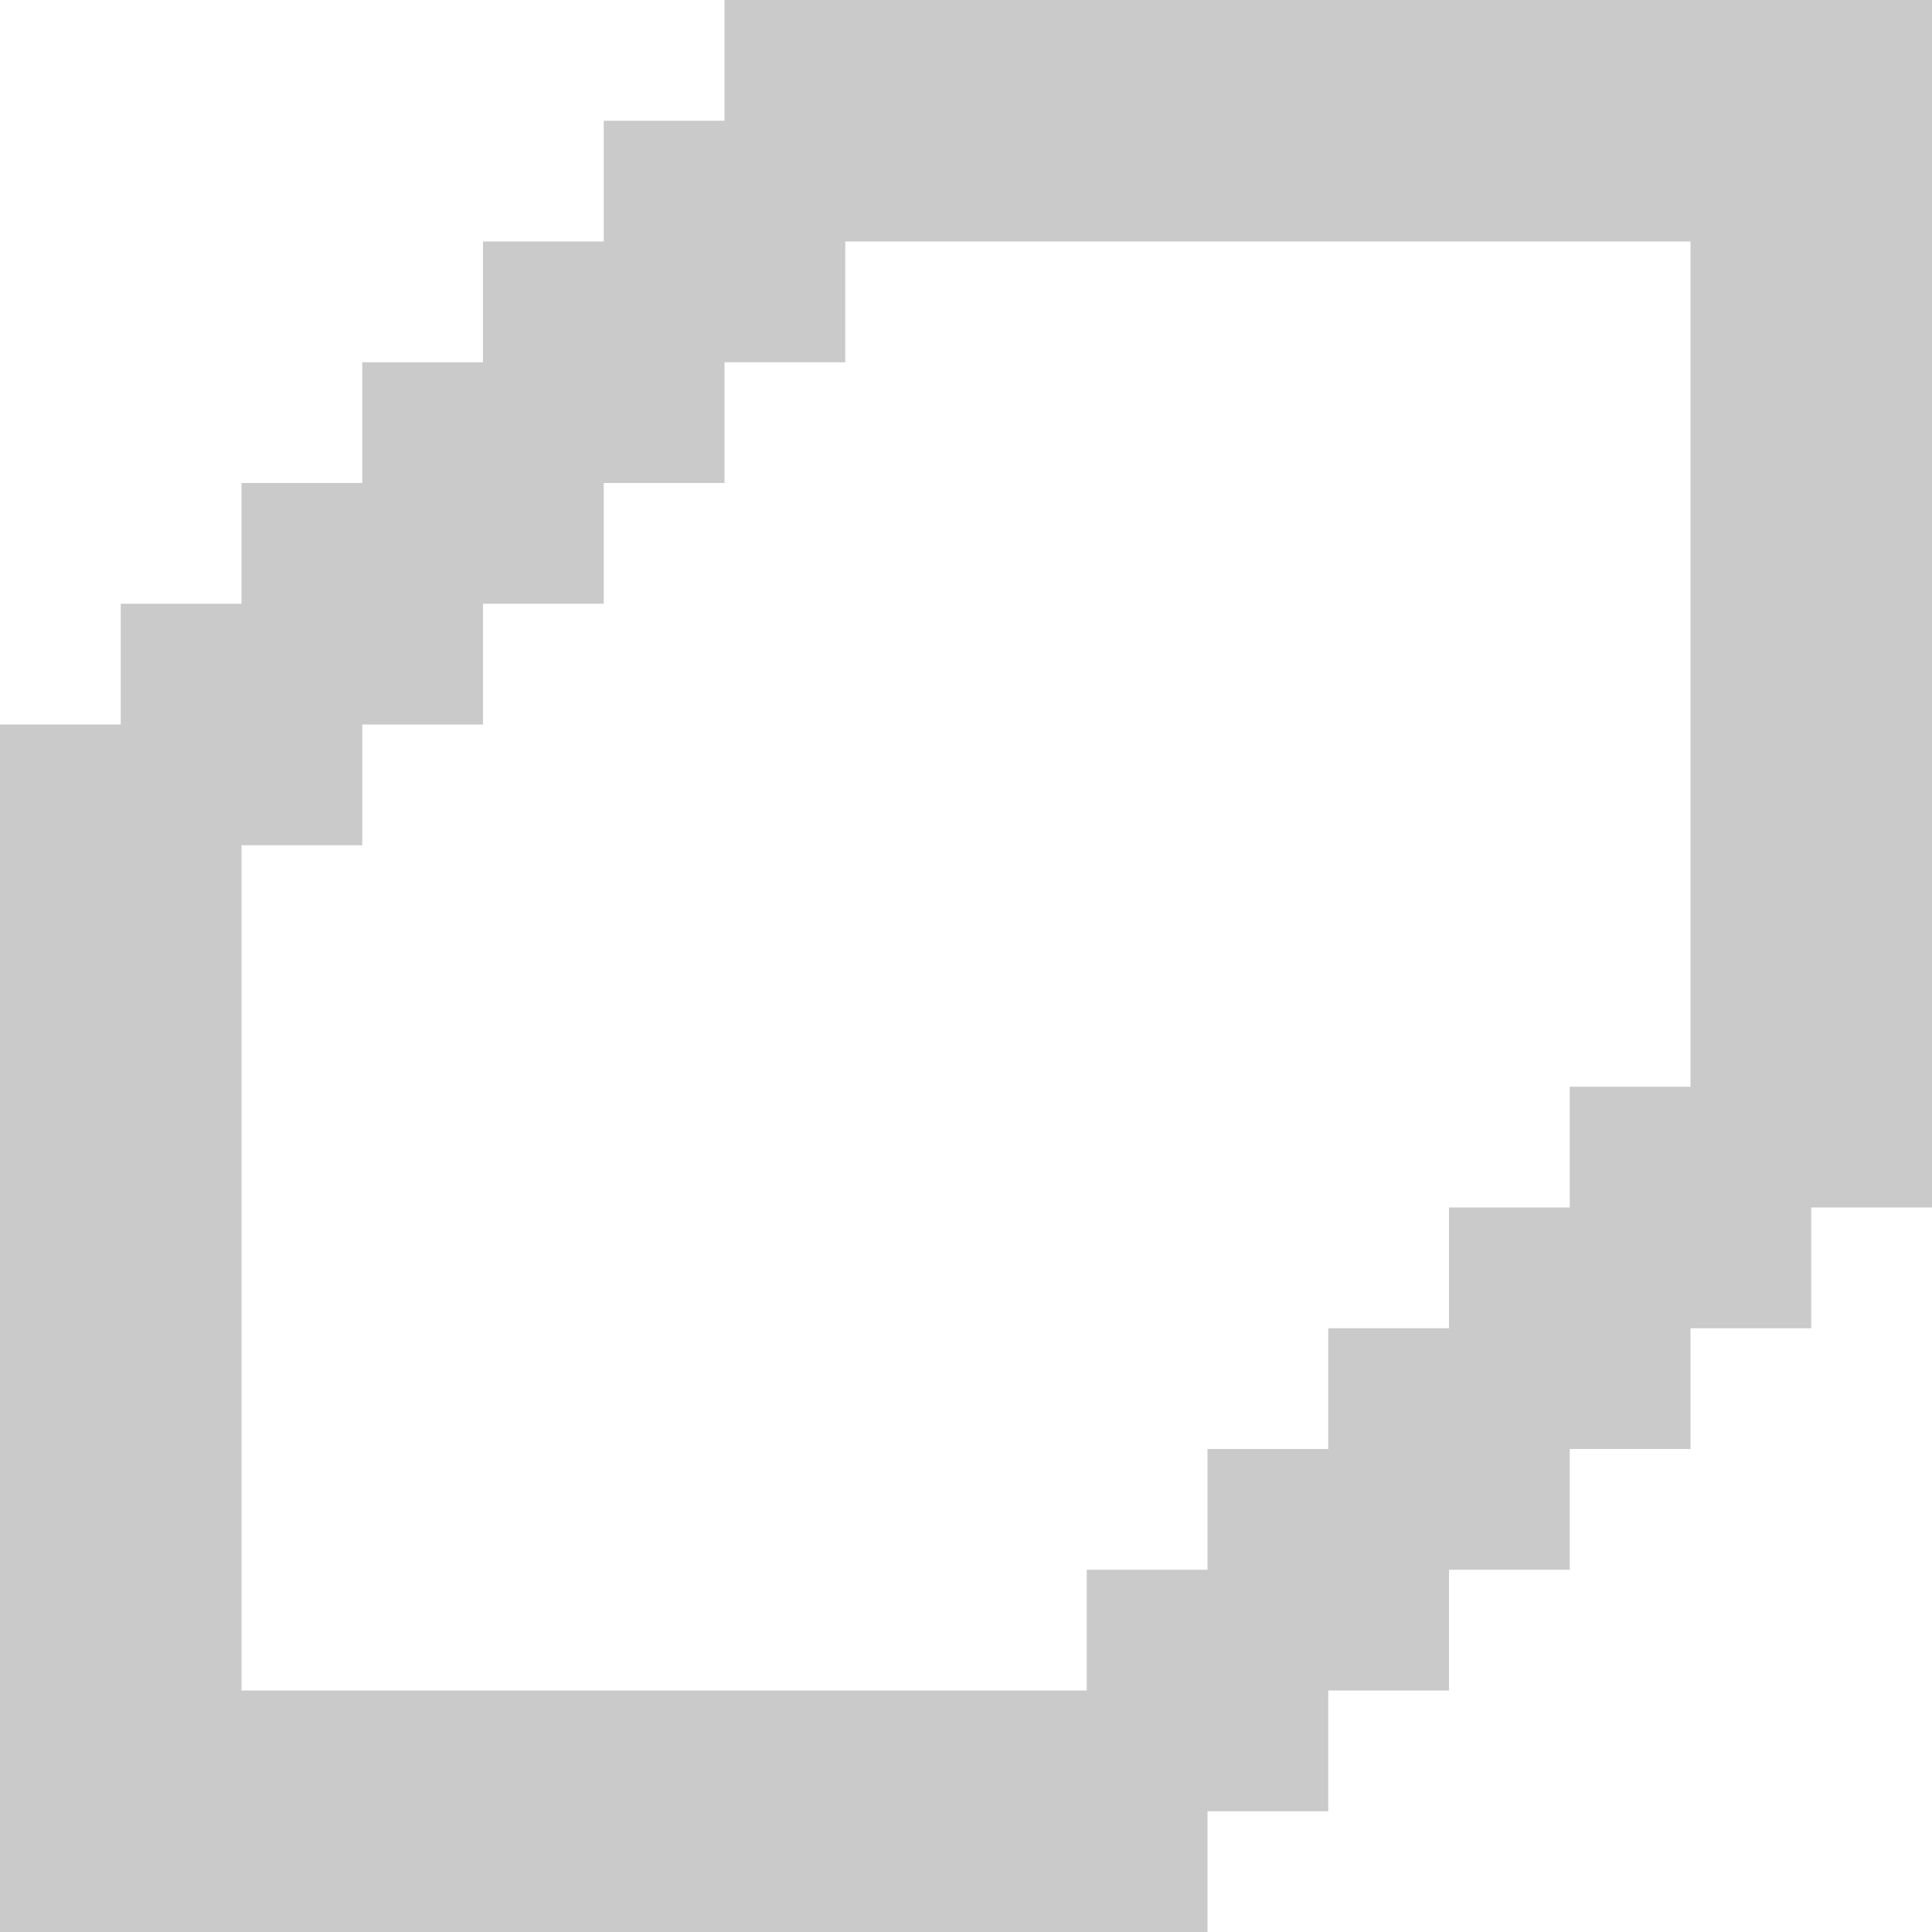
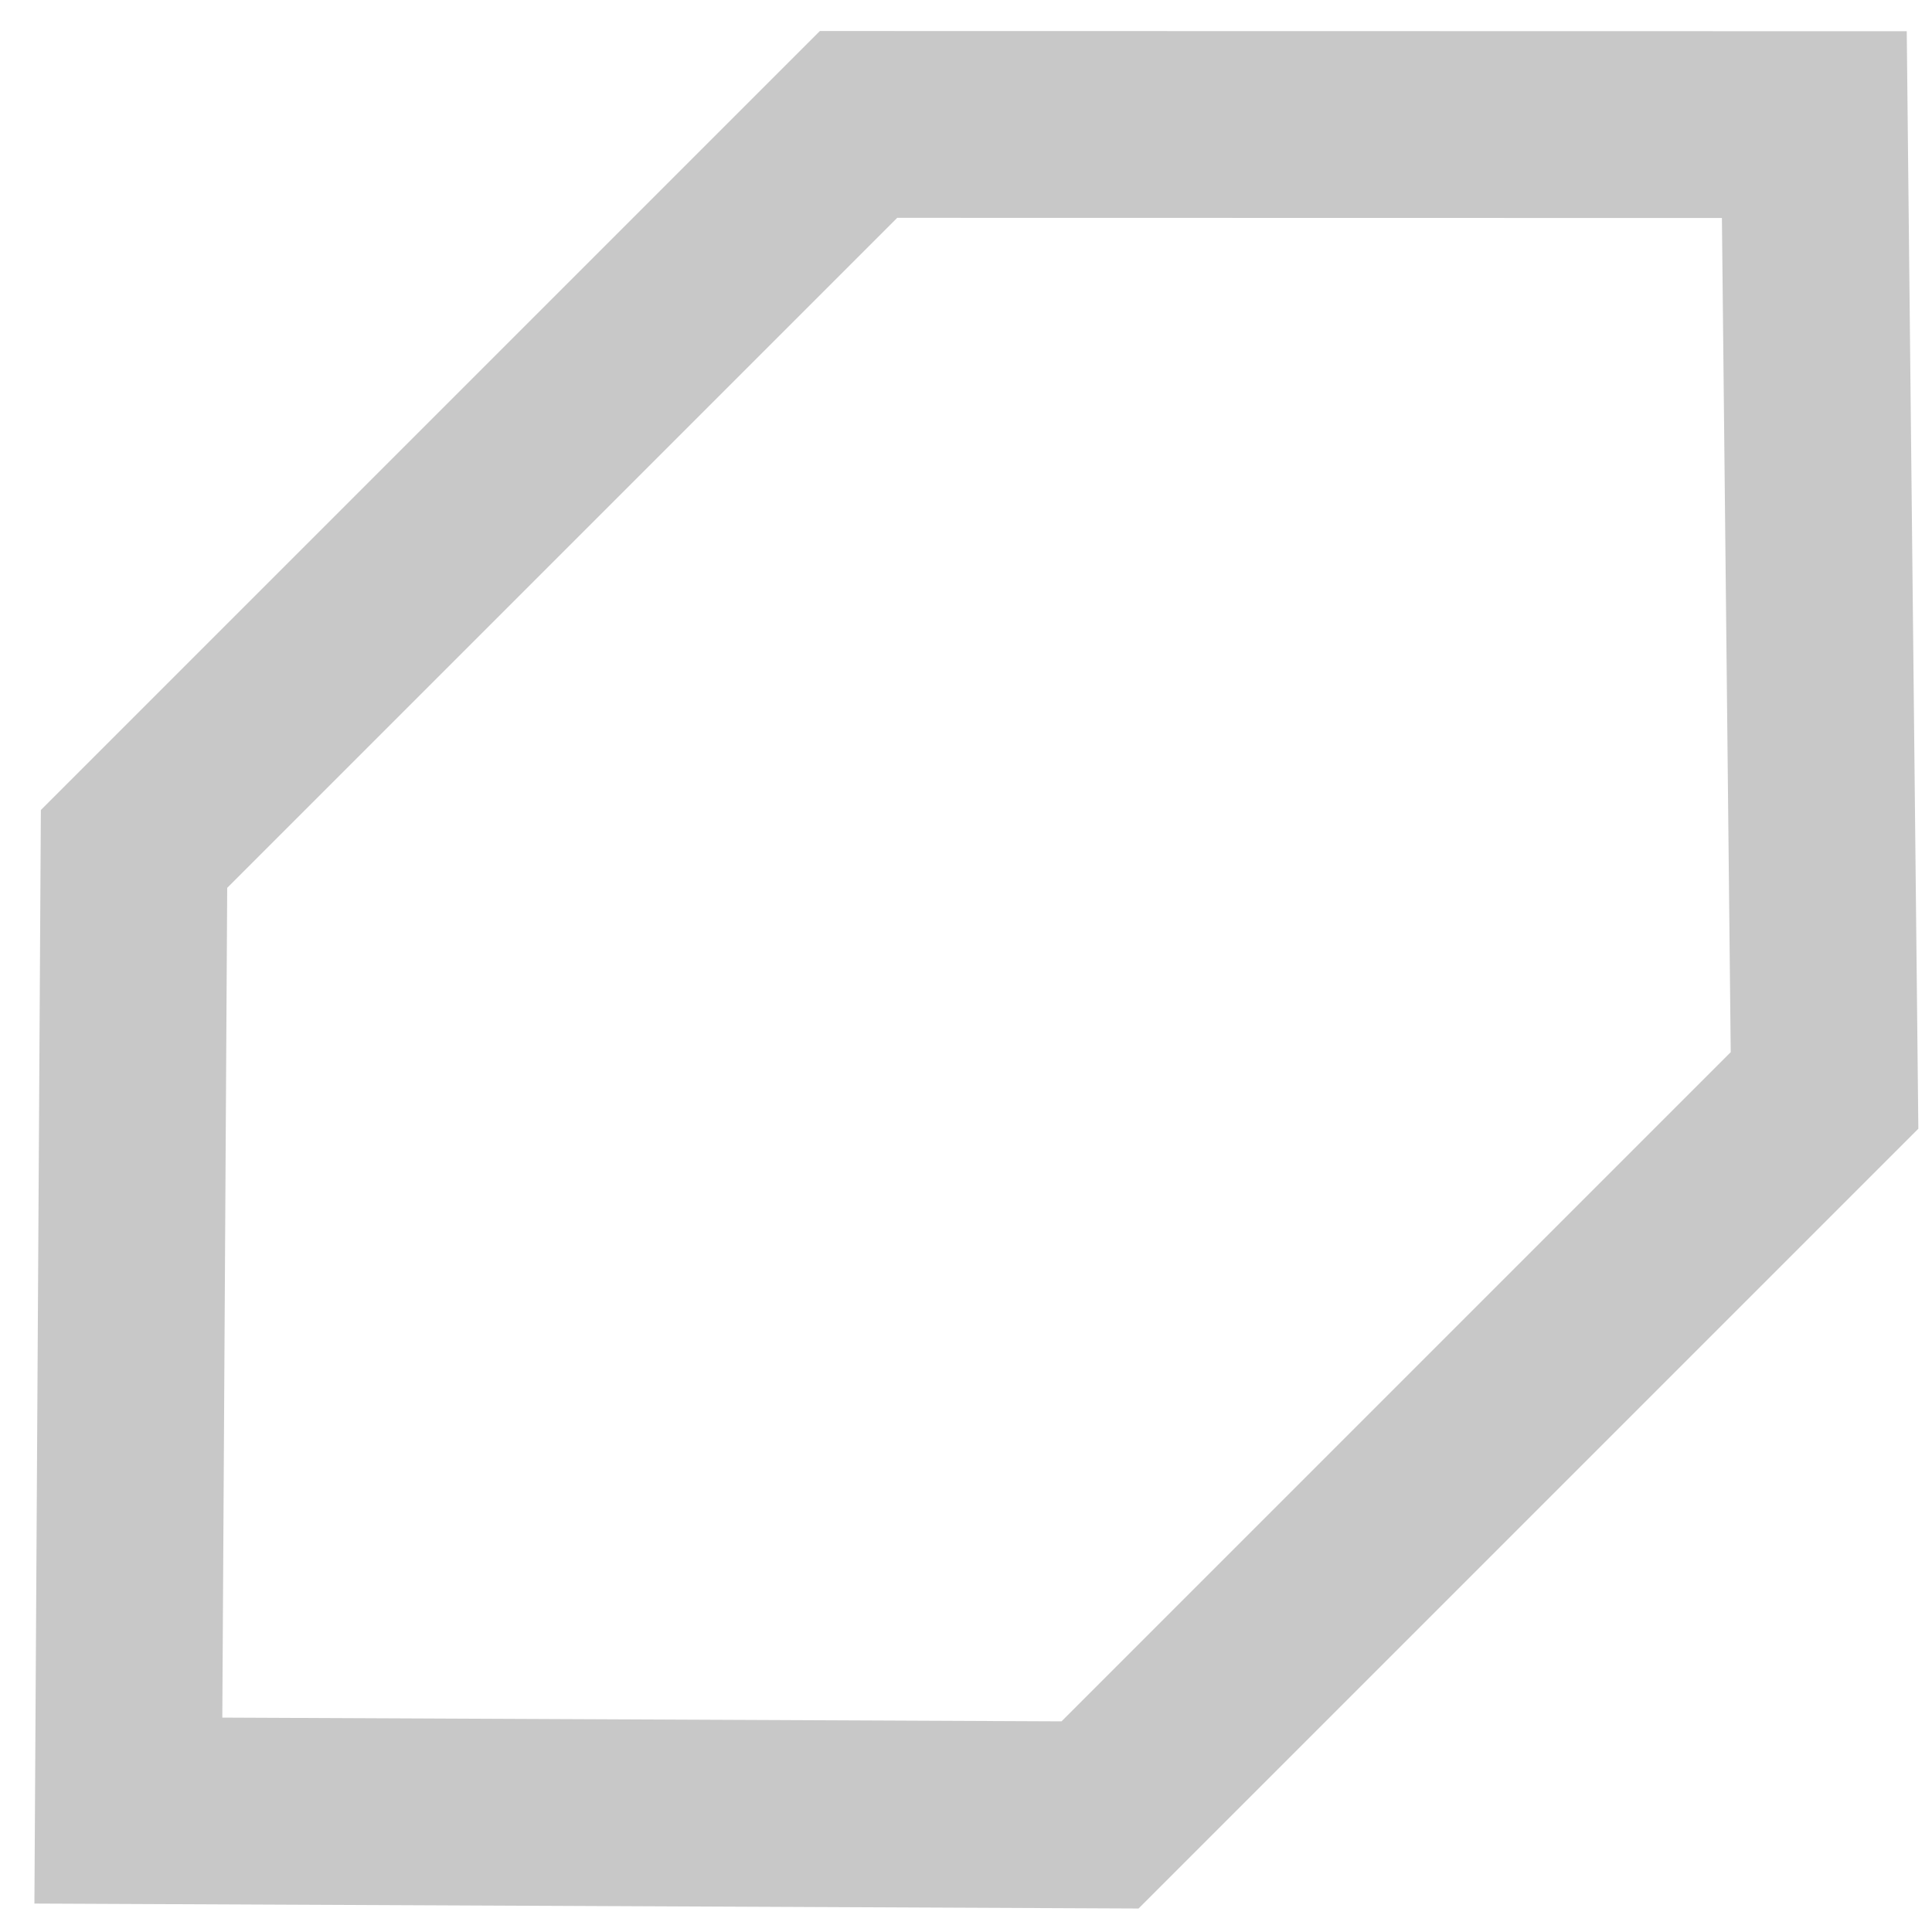
- <svg xmlns="http://www.w3.org/2000/svg" version="1.1" id="svg2" viewBox="0 0 32 32" height="32" width="32">
+ <svg xmlns="http://www.w3.org/2000/svg" version="1.1" id="svg2" viewBox="0 0 32 32" height="34.133" width="34.133">
  <defs id="defs4">
-     <filter style="color-interpolation-filters:sRGB;" id="filter4429">
+     <filter style="color-interpolation-filters:sRGB" id="filter4429">
      <feFlood flood-opacity="0.502" flood-color="rgb(0,0,0)" result="flood" id="feFlood4431" />
      <feComposite in="flood" in2="SourceGraphic" operator="in" result="composite1" id="feComposite4433" />
      <feGaussianBlur in="composite1" stdDeviation="0" result="blur" id="feGaussianBlur4435" />
      <feOffset dx="0" dy="-2" result="offset" id="feOffset4437" />
      <feComposite in="SourceGraphic" in2="offset" operator="over" result="composite2" id="feComposite4439" />
    </filter>
-     <filter style="color-interpolation-filters:sRGB;" id="filter8784">
+     <filter style="color-interpolation-filters:sRGB" id="filter8784">
      <feFlood flood-opacity="0.502" flood-color="rgb(0,0,0)" result="flood" id="feFlood8786" />
      <feComposite in="flood" in2="SourceGraphic" operator="in" result="composite1" id="feComposite8788" />
      <feGaussianBlur in="composite1" stdDeviation="0" result="blur" id="feGaussianBlur8790" />
      <feOffset dx="0" dy="-2" result="offset" id="feOffset8792" />
      <feComposite in="SourceGraphic" in2="offset" operator="over" result="composite2" id="feComposite8794" />
    </filter>
-     <filter style="color-interpolation-filters:sRGB;" id="filter8959">
+     <filter style="color-interpolation-filters:sRGB" id="filter8959">
      <feFlood flood-opacity="0.502" flood-color="rgb(0,0,0)" result="flood" id="feFlood8961" />
      <feComposite in="flood" in2="SourceGraphic" operator="in" result="composite1" id="feComposite8963" />
      <feGaussianBlur in="composite1" stdDeviation="0" result="blur" id="feGaussianBlur8965" />
      <feOffset dx="0" dy="-2" result="offset" id="feOffset8967" />
      <feComposite in="SourceGraphic" in2="offset" operator="over" result="composite2" id="feComposite8969" />
    </filter>
-     <filter style="color-interpolation-filters:sRGB;" id="filter10340">
+     <filter style="color-interpolation-filters:sRGB" id="filter10340">
      <feFlood flood-opacity="0.502" flood-color="rgb(0,0,0)" result="flood" id="feFlood10342" />
      <feComposite in="flood" in2="SourceGraphic" operator="in" result="composite1" id="feComposite10344" />
      <feGaussianBlur in="composite1" stdDeviation="0" result="blur" id="feGaussianBlur10346" />
      <feOffset dx="0" dy="-2" result="offset" id="feOffset10348" />
      <feComposite in="SourceGraphic" in2="offset" operator="over" result="composite2" id="feComposite10350" />
    </filter>
-     <filter style="color-interpolation-filters:sRGB;" id="filter10352">
+     <filter style="color-interpolation-filters:sRGB" id="filter10352">
      <feFlood flood-opacity="0.502" flood-color="rgb(0,0,0)" result="flood" id="feFlood10354" />
      <feComposite in="flood" in2="SourceGraphic" operator="in" result="composite1" id="feComposite10356" />
      <feGaussianBlur in="composite1" stdDeviation="0" result="blur" id="feGaussianBlur10358" />
      <feOffset dx="0" dy="-2" result="offset" id="feOffset10360" />
      <feComposite in="SourceGraphic" in2="offset" operator="over" result="composite2" id="feComposite10362" />
    </filter>
    <clipPath id="clipPath4205" clipPathUnits="userSpaceOnUse">
-       <path id="path4207" d="M 0,32 32,32 32,0 0,0 0,32 Z" />
+       <path id="path4207" d="M 0,32 H 32 V 0 H 0 Z" />
    </clipPath>
    <clipPath id="clipPath4238" clipPathUnits="userSpaceOnUse">
-       <path id="path4240" d="M 0,32 32,32 32,0 0,0 0,32 Z" />
+       <path id="path4240" d="M 0,32 H 32 V 0 H 0 Z" />
    </clipPath>
  </defs>
-   <g id="layer1" style="display:inline">
-     <path style="opacity:1;fill:#cacaca;fill-opacity:1;stroke:none;stroke-width:4;stroke-linecap:square;stroke-linejoin:miter;stroke-miterlimit:4;stroke-dasharray:none;stroke-dashoffset:0;stroke-opacity:1" d="M 3.3546499e-8,28 16,28 l 0,0 0,4 0,0 L 3.3546499e-8,32 0,32 0,28 Z" id="rect4302" />
-     <path style="opacity:1;fill:#cacaca;fill-opacity:1;stroke:none;stroke-width:4;stroke-linecap:square;stroke-linejoin:miter;stroke-miterlimit:4;stroke-dasharray:none;stroke-dashoffset:0;stroke-opacity:1" d="m 16,28 4,0 0,0 0,4 0,0 -4,0 0,0 z" id="rect4302-7-0" />
-     <path style="opacity:1;fill:#cacaca;fill-opacity:1;stroke:none;stroke-width:4;stroke-linecap:square;stroke-linejoin:miter;stroke-miterlimit:4;stroke-dasharray:none;stroke-dashoffset:0;stroke-opacity:1" d="m 16,-5.2499998e-7 16,0 0,0 L 32,4 l 0,0 -16,0 0,0 L 16,-5.2499998e-7 Z" id="rect4302-3" />
-     <path style="opacity:1;fill:#cacaca;fill-opacity:1;stroke:none;stroke-width:4;stroke-linecap:square;stroke-linejoin:miter;stroke-miterlimit:4;stroke-dasharray:none;stroke-dashoffset:0;stroke-opacity:1" d="m 32,-9e-7 0,16 0,0 -4,0 0,0 L 28,-9e-7 l 0,0 4,0 z" id="rect4302-3-8" />
-     <path style="opacity:1;fill:#cacaca;fill-opacity:1;stroke:none;stroke-width:4;stroke-linecap:square;stroke-linejoin:miter;stroke-miterlimit:4;stroke-dasharray:none;stroke-dashoffset:0;stroke-opacity:1" d="m 4,16 0,16 0,0 -4,0 0,0 0,-16 0,0 4,0 z" id="rect4302-3-8-9" />
-     <path style="opacity:1;fill:#cacaca;fill-opacity:1;stroke:none;stroke-width:4;stroke-linecap:square;stroke-linejoin:miter;stroke-miterlimit:4;stroke-dasharray:none;stroke-dashoffset:0;stroke-opacity:1" d="m 18,26 4,0 0,0 0,4 0,0 -4,0 0,0 z" id="rect4302-7-0-1" />
-     <path style="opacity:1;fill:#cacaca;fill-opacity:1;stroke:none;stroke-width:4;stroke-linecap:square;stroke-linejoin:miter;stroke-miterlimit:4;stroke-dasharray:none;stroke-dashoffset:0;stroke-opacity:1" d="m 20,24 4,0 0,0 0,4 0,0 -4,0 0,0 z" id="rect4302-7-0-7" />
-     <path style="opacity:1;fill:#cacaca;fill-opacity:1;stroke:none;stroke-width:4;stroke-linecap:square;stroke-linejoin:miter;stroke-miterlimit:4;stroke-dasharray:none;stroke-dashoffset:0;stroke-opacity:1" d="m 22,22 4,0 0,0 0,4 0,0 -4,0 0,0 z" id="rect4302-7-0-4" />
-     <path style="opacity:1;fill:#cacaca;fill-opacity:1;stroke:none;stroke-width:4;stroke-linecap:square;stroke-linejoin:miter;stroke-miterlimit:4;stroke-dasharray:none;stroke-dashoffset:0;stroke-opacity:1" d="m 24,20 4,0 0,0 0,4 0,0 -4,0 0,0 z" id="rect4302-7-0-0" />
-     <path style="opacity:1;fill:#cacaca;fill-opacity:1;stroke:none;stroke-width:4;stroke-linecap:square;stroke-linejoin:miter;stroke-miterlimit:4;stroke-dasharray:none;stroke-dashoffset:0;stroke-opacity:1" d="m 26,18 4,0 0,0 0,4 0,0 -4,0 0,0 z" id="rect4302-7-0-77" />
-     <path style="opacity:1;fill:#cacaca;fill-opacity:1;stroke:none;stroke-width:4;stroke-linecap:square;stroke-linejoin:miter;stroke-miterlimit:4;stroke-dasharray:none;stroke-dashoffset:0;stroke-opacity:1" d="m 28,16 4,0 0,0 0,4 0,0 -4,0 0,0 z" id="rect4302-7-0-8" />
-     <path style="opacity:1;fill:#cacaca;fill-opacity:1;stroke:none;stroke-width:4;stroke-linecap:square;stroke-linejoin:miter;stroke-miterlimit:4;stroke-dasharray:none;stroke-dashoffset:0;stroke-opacity:1" d="m 0,12 4,0 0,0 0,4 0,0 -4,0 0,0 z" id="rect4302-7-0-3" />
-     <path style="opacity:1;fill:#cacaca;fill-opacity:1;stroke:none;stroke-width:4;stroke-linecap:square;stroke-linejoin:miter;stroke-miterlimit:4;stroke-dasharray:none;stroke-dashoffset:0;stroke-opacity:1" d="m 2,10 4,0 0,0 L 6,14 l 0,0 -4,0 0,0 z" id="rect4302-7-0-1-1" />
-     <path style="opacity:1;fill:#cacaca;fill-opacity:1;stroke:none;stroke-width:4;stroke-linecap:square;stroke-linejoin:miter;stroke-miterlimit:4;stroke-dasharray:none;stroke-dashoffset:0;stroke-opacity:1" d="m 4,8 4,0 0,0 L 8,12 l 0,0 -4,0 0,0 z" id="rect4302-7-0-7-1" />
-     <path style="opacity:1;fill:#cacaca;fill-opacity:1;stroke:none;stroke-width:4;stroke-linecap:square;stroke-linejoin:miter;stroke-miterlimit:4;stroke-dasharray:none;stroke-dashoffset:0;stroke-opacity:1" d="m 6,6 4,0 0,0 0,4 0,0 -4,0 0,0 z" id="rect4302-7-0-4-0" />
-     <path style="opacity:1;fill:#cacaca;fill-opacity:1;stroke:none;stroke-width:4;stroke-linecap:square;stroke-linejoin:miter;stroke-miterlimit:4;stroke-dasharray:none;stroke-dashoffset:0;stroke-opacity:1" d="m 8,4 4,0 0,0 0,4 0,0 -4,0 0,0 z" id="rect4302-7-0-0-8" />
-     <path style="opacity:1;fill:#cacaca;fill-opacity:1;stroke:none;stroke-width:4;stroke-linecap:square;stroke-linejoin:miter;stroke-miterlimit:4;stroke-dasharray:none;stroke-dashoffset:0;stroke-opacity:1" d="m 10,2 4,0 0,0 0,4 0,0 -4,0 0,0 z" id="rect4302-7-0-77-6" />
-     <path style="opacity:1;fill:#cacaca;fill-opacity:1;stroke:none;stroke-width:4;stroke-linecap:square;stroke-linejoin:miter;stroke-miterlimit:4;stroke-dasharray:none;stroke-dashoffset:0;stroke-opacity:1" d="m 12,-2.9999999e-7 4,0 0,0 L 16,4 l 0,0 -4,0 0,0 z" id="rect4302-7-0-8-4" />
-   </g>
-   <g id="g4519" style="display:none">
-     <path id="path4541" d="m 28,16 4,0 0,0 0,4 0,0 -4,0 0,0 z" style="opacity:1;fill:#cacaca;fill-opacity:1;stroke:none;stroke-width:4;stroke-linecap:square;stroke-linejoin:miter;stroke-miterlimit:4;stroke-dasharray:none;stroke-dashoffset:0;stroke-opacity:1" />
-     <path id="path4543" d="m 0,12 4,0 0,0 0,4 0,0 -4,0 0,0 z" style="opacity:1;fill:#cacaca;fill-opacity:1;stroke:none;stroke-width:4;stroke-linecap:square;stroke-linejoin:miter;stroke-miterlimit:4;stroke-dasharray:none;stroke-dashoffset:0;stroke-opacity:1" />
-     <path id="path4555" d="m 12,-2.9999999e-7 4,0 0,0 L 16,4 l 0,0 -4,0 0,0 z" style="opacity:1;fill:#cacaca;fill-opacity:1;stroke:none;stroke-width:4;stroke-linecap:square;stroke-linejoin:miter;stroke-miterlimit:4;stroke-dasharray:none;stroke-dashoffset:0;stroke-opacity:1" />
-     <path id="path4541-4" d="m 28,4 4,0 0,0 0,4 0,0 -4,0 0,0 z" style="display:inline;opacity:1;fill:#cacaca;fill-opacity:1;stroke:none;stroke-width:4;stroke-linecap:square;stroke-linejoin:miter;stroke-miterlimit:4;stroke-dasharray:none;stroke-dashoffset:0;stroke-opacity:1" />
-     <path id="path4541-49" d="m 28,12 4,0 0,0 0,4 0,0 -4,0 0,0 z" style="display:inline;opacity:1;fill:#cacaca;fill-opacity:1;stroke:none;stroke-width:4;stroke-linecap:square;stroke-linejoin:miter;stroke-miterlimit:4;stroke-dasharray:none;stroke-dashoffset:0;stroke-opacity:1" />
-     <path id="path4541-49-5" d="m 28,-2.2499999e-7 4,0 0,0 L 32,4 l 0,0 -4,0 0,0 z" style="display:inline;opacity:1;fill:#cacaca;fill-opacity:1;stroke:none;stroke-width:4;stroke-linecap:square;stroke-linejoin:miter;stroke-miterlimit:4;stroke-dasharray:none;stroke-dashoffset:0;stroke-opacity:1" />
-     <path id="path4541-49-4" d="m 24,-2.2499999e-7 4,0 0,0 L 28,4 l 0,0 -4,0 0,0 z" style="display:inline;opacity:1;fill:#cacaca;fill-opacity:1;stroke:none;stroke-width:4;stroke-linecap:square;stroke-linejoin:miter;stroke-miterlimit:4;stroke-dasharray:none;stroke-dashoffset:0;stroke-opacity:1" />
-     <path id="path4541-49-7" d="m 16,-2.2499999e-7 4,0 0,0 L 20,4 l 0,0 -4,0 0,0 z" style="display:inline;opacity:1;fill:#cacaca;fill-opacity:1;stroke:none;stroke-width:4;stroke-linecap:square;stroke-linejoin:miter;stroke-miterlimit:4;stroke-dasharray:none;stroke-dashoffset:0;stroke-opacity:1" />
-     <path id="path4541-4-9" d="m 0,28 4,0 0,0 0,4 0,0 -4,0 0,0 z" style="display:inline;opacity:1;fill:#cacaca;fill-opacity:1;stroke:none;stroke-width:4;stroke-linecap:square;stroke-linejoin:miter;stroke-miterlimit:4;stroke-dasharray:none;stroke-dashoffset:0;stroke-opacity:1" />
-     <path id="path4541-4-1" d="m 0,24 4,0 0,0 0,4 0,0 -4,0 0,0 z" style="display:inline;opacity:1;fill:#cacaca;fill-opacity:1;stroke:none;stroke-width:4;stroke-linecap:square;stroke-linejoin:miter;stroke-miterlimit:4;stroke-dasharray:none;stroke-dashoffset:0;stroke-opacity:1" />
-     <path id="path4541-4-6" d="m 4,28 4,0 0,0 0,4 0,0 -4,0 0,0 z" style="display:inline;opacity:1;fill:#cacaca;fill-opacity:1;stroke:none;stroke-width:4;stroke-linecap:square;stroke-linejoin:miter;stroke-miterlimit:4;stroke-dasharray:none;stroke-dashoffset:0;stroke-opacity:1" />
-     <path id="path4541-4-4" d="m 0,16 4,0 0,0 0,4 0,0 -4,0 0,0 z" style="display:inline;opacity:1;fill:#cacaca;fill-opacity:1;stroke:none;stroke-width:4;stroke-linecap:square;stroke-linejoin:miter;stroke-miterlimit:4;stroke-dasharray:none;stroke-dashoffset:0;stroke-opacity:1" />
-     <path id="path4541-4-44" d="m 12,28 4,0 0,0 0,4 0,0 -4,0 0,0 z" style="display:inline;opacity:1;fill:#cacaca;fill-opacity:1;stroke:none;stroke-width:4;stroke-linecap:square;stroke-linejoin:miter;stroke-miterlimit:4;stroke-dasharray:none;stroke-dashoffset:0;stroke-opacity:1" />
-     <path id="path4541-4-44-6" d="m 16,28 4,0 0,0 0,4 0,0 -4,0 0,0 z" style="display:inline;opacity:1;fill:#cacaca;fill-opacity:1;stroke:none;stroke-width:4;stroke-linecap:square;stroke-linejoin:miter;stroke-miterlimit:4;stroke-dasharray:none;stroke-dashoffset:0;stroke-opacity:1" />
-     <path id="path4549-4" d="m 22,22 4,0 0,0 0,4 0,0 -4,0 0,0 z" style="display:inline;opacity:1;fill:#cacaca;fill-opacity:1;stroke:none;stroke-width:4;stroke-linecap:square;stroke-linejoin:miter;stroke-miterlimit:4;stroke-dasharray:none;stroke-dashoffset:0;stroke-opacity:1" />
-     <rect style="opacity:1;fill:#cacaca;fill-opacity:1;stroke:none;stroke-width:4;stroke-linecap:square;stroke-linejoin:miter;stroke-miterlimit:4;stroke-dasharray:none;stroke-dashoffset:0;stroke-opacity:1" id="rect4719" width="2" height="2" x="26" y="22" rx="3.3546499e-008" ry="3.3546499e-008" />
-     <rect style="display:inline;opacity:1;fill:#cacaca;fill-opacity:1;stroke:none;stroke-width:4;stroke-linecap:square;stroke-linejoin:miter;stroke-miterlimit:4;stroke-dasharray:none;stroke-dashoffset:0;stroke-opacity:1" id="rect4719-7" width="2" height="2" x="24" y="20" rx="3.3546499e-008" ry="3.3546499e-008" />
-     <rect style="display:inline;opacity:1;fill:#cacaca;fill-opacity:1;stroke:none;stroke-width:4;stroke-linecap:square;stroke-linejoin:miter;stroke-miterlimit:4;stroke-dasharray:none;stroke-dashoffset:0;stroke-opacity:1" id="rect4719-7-6" width="2" height="2" x="20" y="24" rx="3.3546499e-008" ry="3.3546499e-008" />
-     <rect style="display:inline;opacity:1;fill:#cacaca;fill-opacity:1;stroke:none;stroke-width:4;stroke-linecap:square;stroke-linejoin:miter;stroke-miterlimit:4;stroke-dasharray:none;stroke-dashoffset:0;stroke-opacity:1" id="rect4719-7-68" width="2" height="2" x="22" y="26" rx="3.3546499e-008" ry="3.3546499e-008" />
-     <path id="path4549-4-8" d="m 6,6 4,0 0,0 0,4 0,0 -4,0 0,0 z" style="display:inline;opacity:1;fill:#cacaca;fill-opacity:1;stroke:none;stroke-width:4;stroke-linecap:square;stroke-linejoin:miter;stroke-miterlimit:4;stroke-dasharray:none;stroke-dashoffset:0;stroke-opacity:1" />
-     <rect style="display:inline;opacity:1;fill:#cacaca;fill-opacity:1;stroke:none;stroke-width:4;stroke-linecap:square;stroke-linejoin:miter;stroke-miterlimit:4;stroke-dasharray:none;stroke-dashoffset:0;stroke-opacity:1" id="rect4719-1" width="2" height="2" x="10" y="6" rx="3.3546499e-008" ry="3.3546499e-008" />
-     <rect style="display:inline;opacity:1;fill:#cacaca;fill-opacity:1;stroke:none;stroke-width:4;stroke-linecap:square;stroke-linejoin:miter;stroke-miterlimit:4;stroke-dasharray:none;stroke-dashoffset:0;stroke-opacity:1" id="rect4719-7-3" width="2" height="2" x="8" y="4" rx="3.3546499e-008" ry="3.3546499e-008" />
-     <rect style="display:inline;opacity:1;fill:#cacaca;fill-opacity:1;stroke:none;stroke-width:4;stroke-linecap:square;stroke-linejoin:miter;stroke-miterlimit:4;stroke-dasharray:none;stroke-dashoffset:0;stroke-opacity:1" id="rect4719-7-6-8" width="2" height="2" x="4" y="8" rx="3.3546499e-008" ry="3.3546499e-008" />
-     <rect style="display:inline;opacity:1;fill:#cacaca;fill-opacity:1;stroke:none;stroke-width:4;stroke-linecap:square;stroke-linejoin:miter;stroke-miterlimit:4;stroke-dasharray:none;stroke-dashoffset:0;stroke-opacity:1" id="rect4719-7-68-4" width="2" height="2" x="6" y="10" rx="3.3546499e-008" ry="3.3546499e-008" />
+   <g id="g4519" style="display:inline">
+     <path style="display:inline;fill:none;stroke:#c8c8c8;stroke-width:3.094;stroke-linecap:butt;stroke-linejoin:miter;stroke-miterlimit:4;stroke-dasharray:none;stroke-opacity:1;opacity:1" d="M 2.22,14.061 14.22,2.061 l 15.831,0.003 0.169,15.997 -12,12 -16.094,-0.072 z" id="path890" />
  </g>
</svg>
